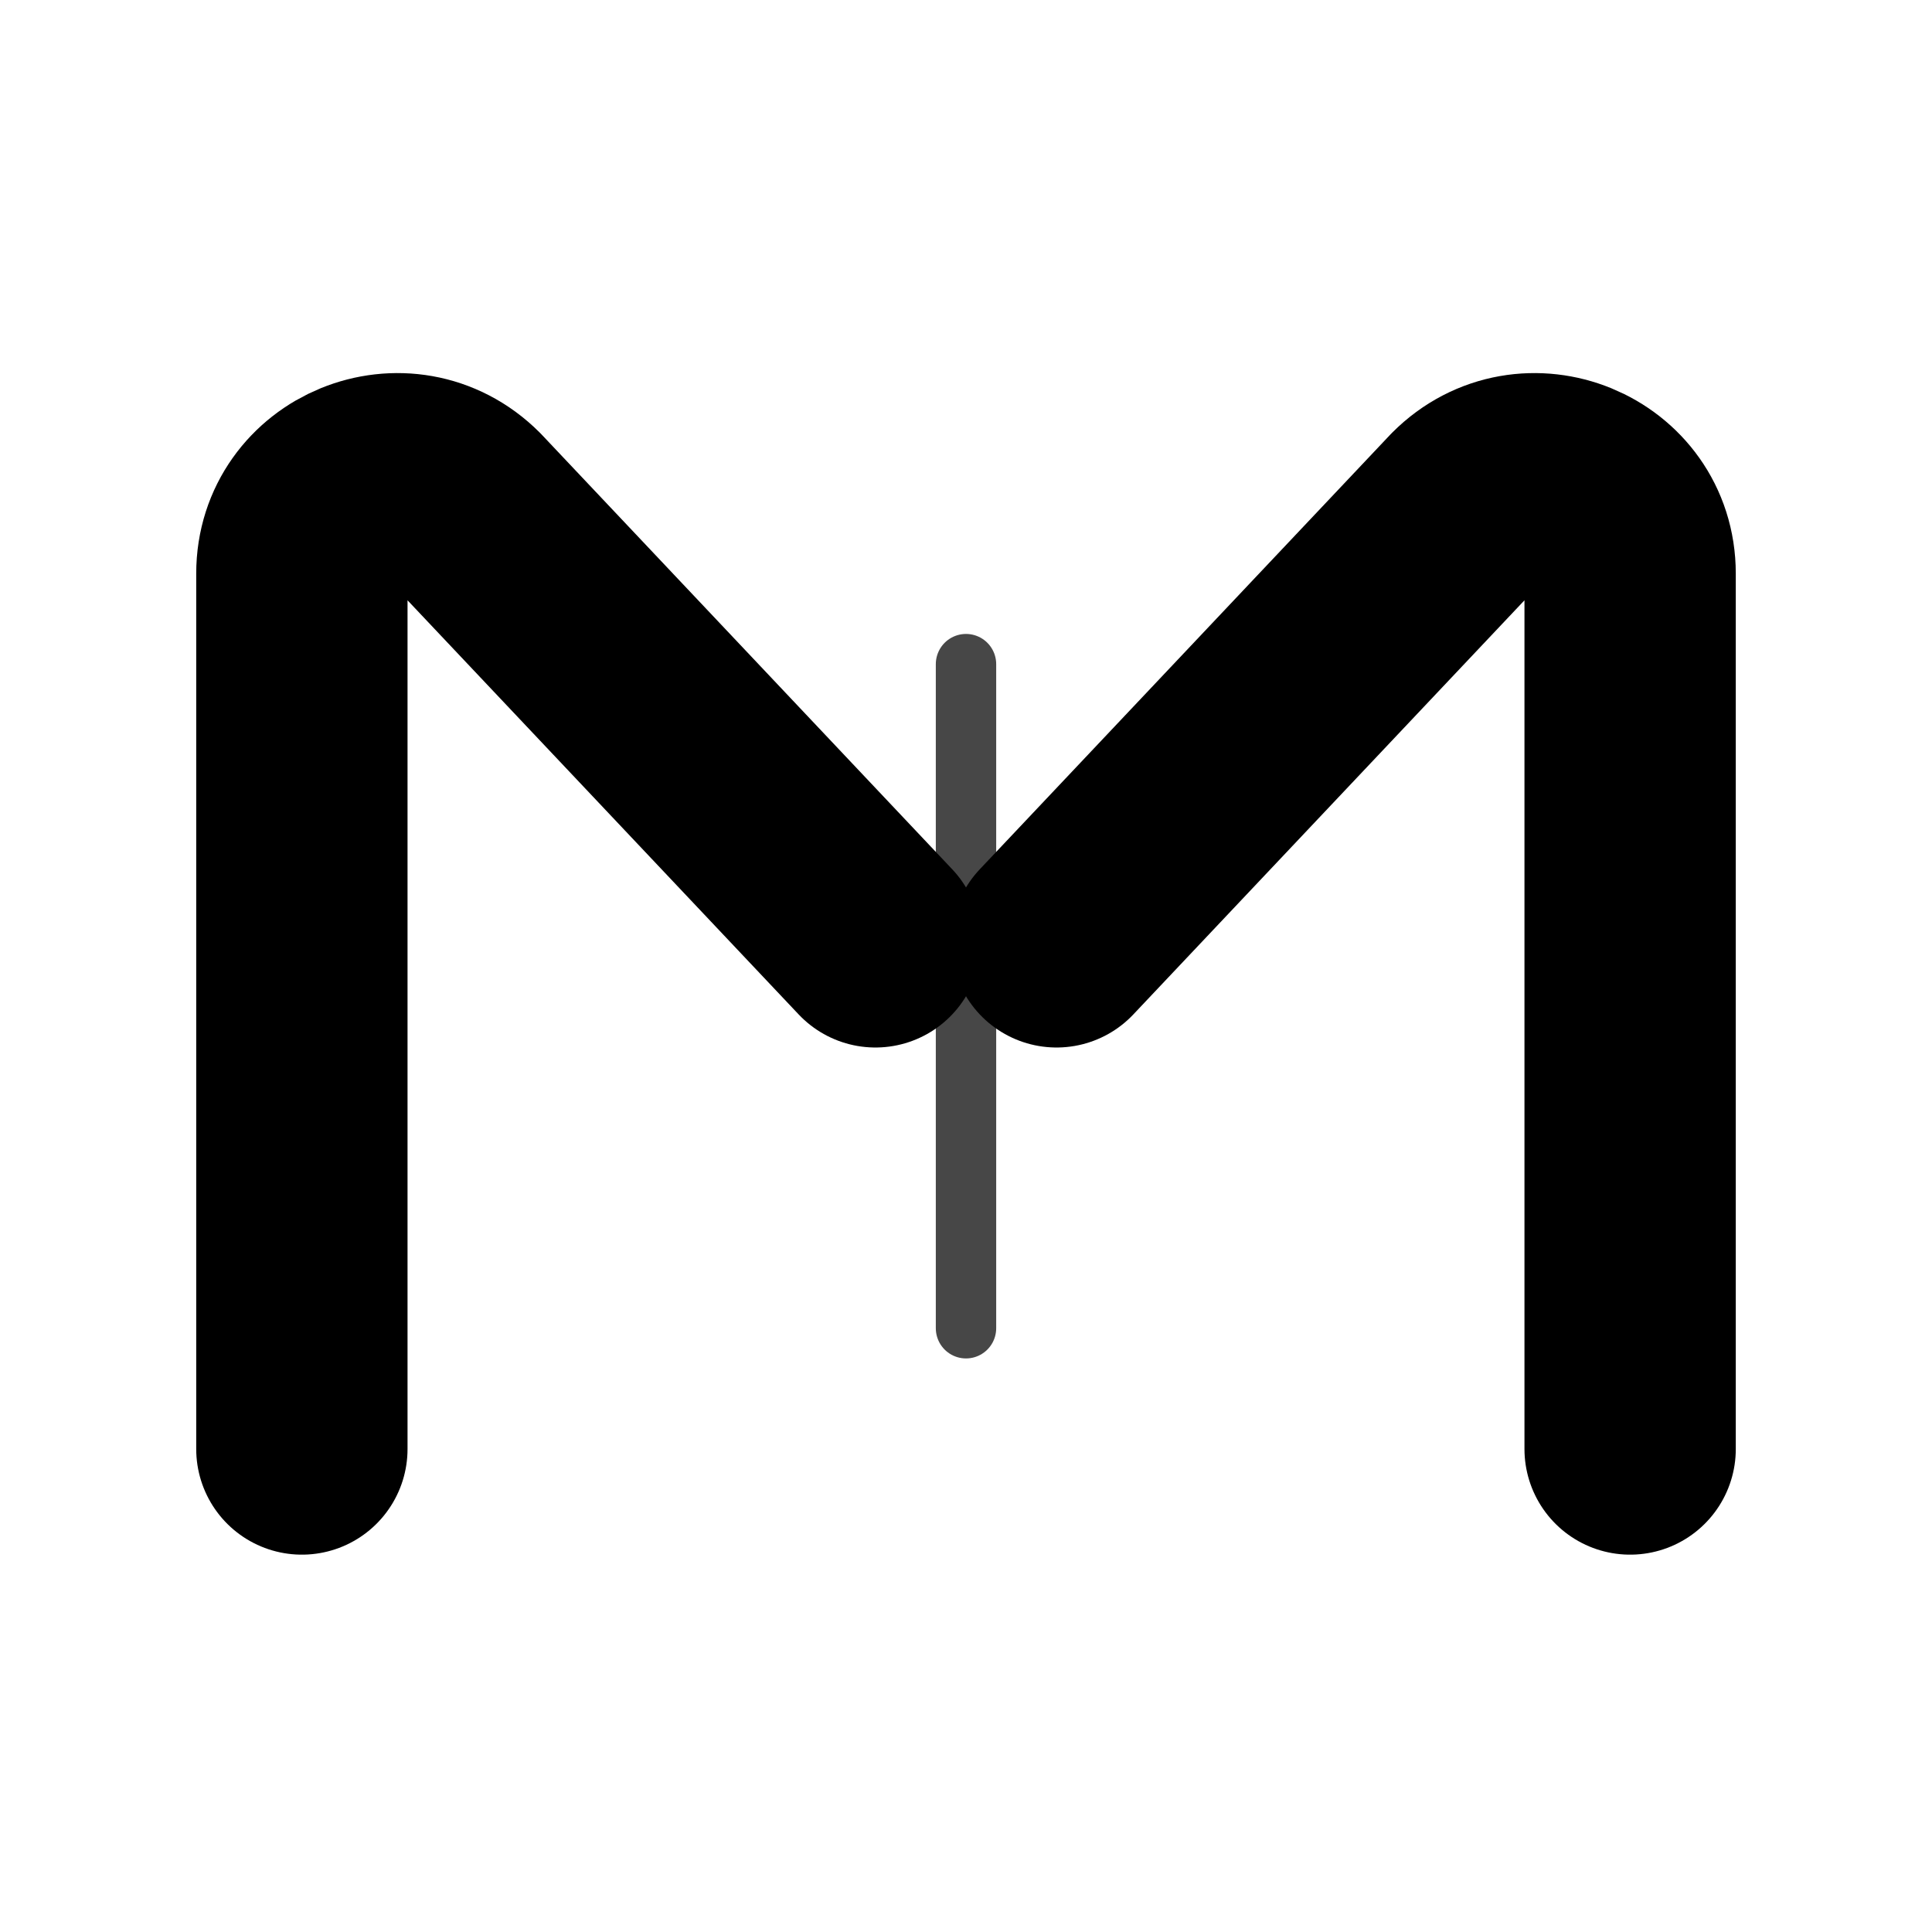
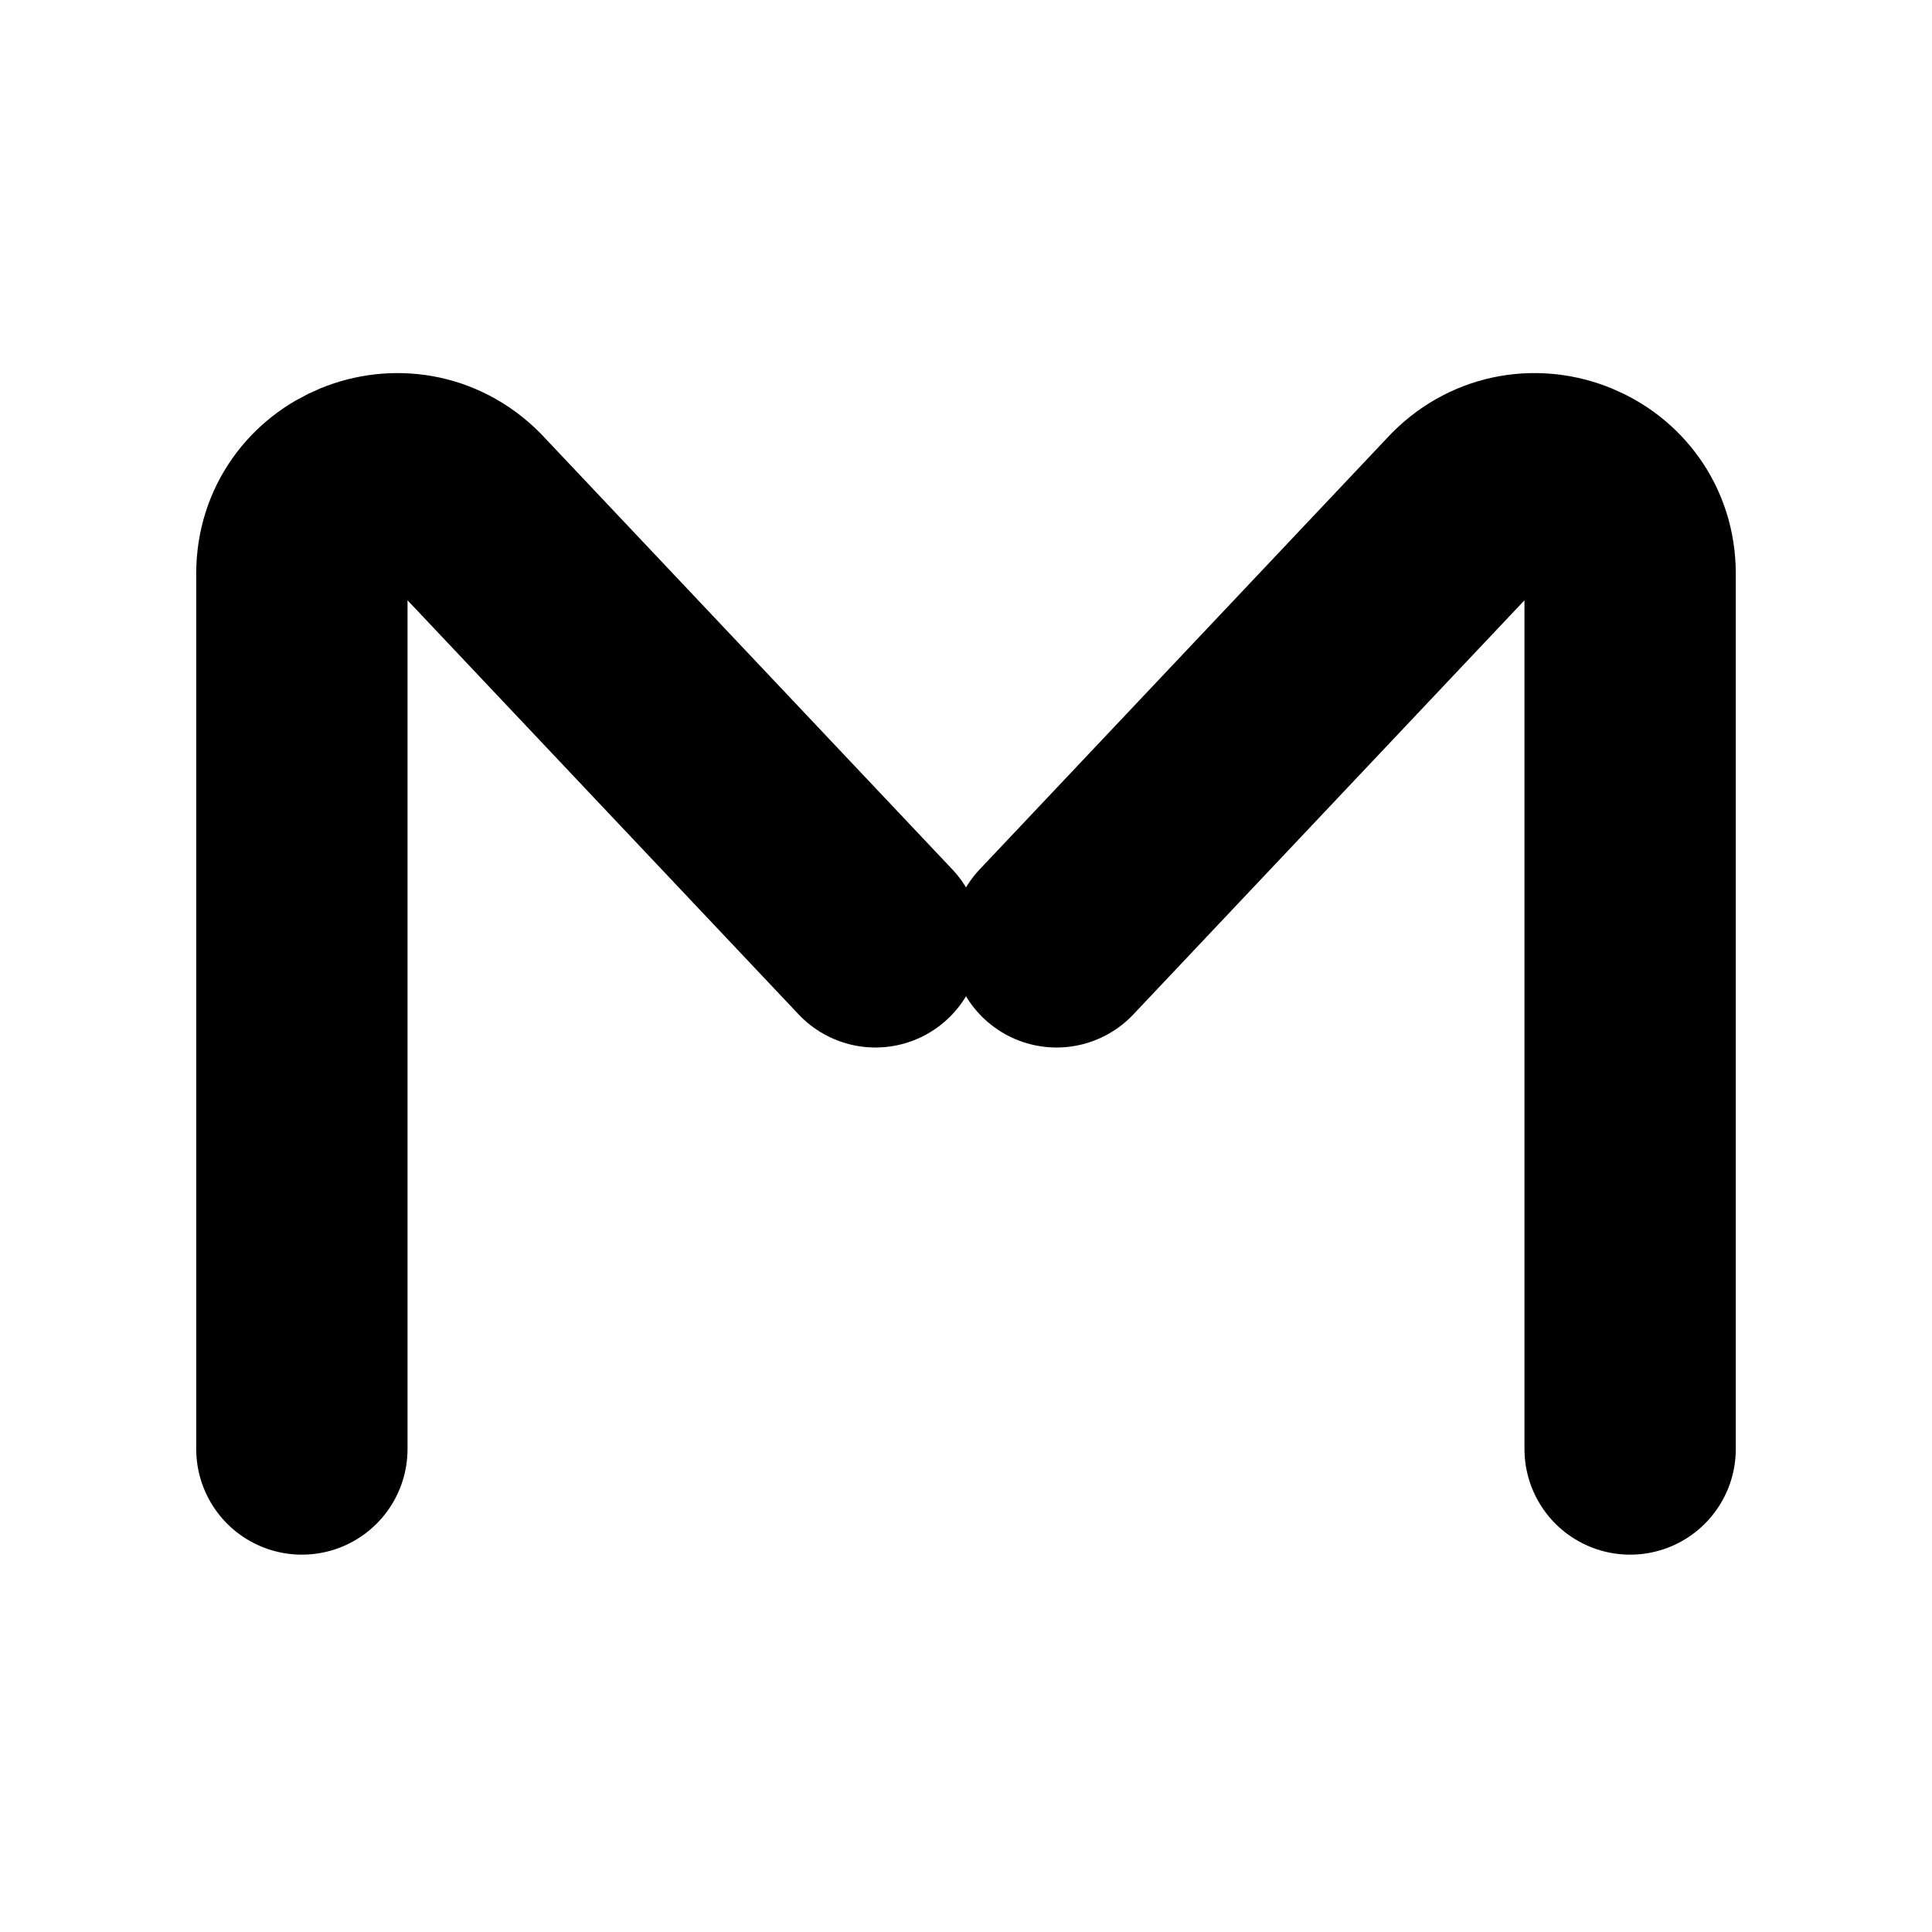
<svg xmlns="http://www.w3.org/2000/svg" viewBox="0 0 64 64" role="img" aria-labelledby="title desc">
  <g fill="none" stroke="currentColor" stroke-width="7" stroke-linecap="round" stroke-linejoin="round">
    <path d="M10 48V19c0-2.8 3.4-4.2 5.4-2.2L29 31.2" />
    <path d="M35 31.2l13.6-14.4c2-2 5.4-.6 5.4 2.2v29" />
  </g>
-   <path d="M32 22v22" stroke="currentColor" stroke-width="2" stroke-linecap="round" opacity="0.72" />
</svg>
